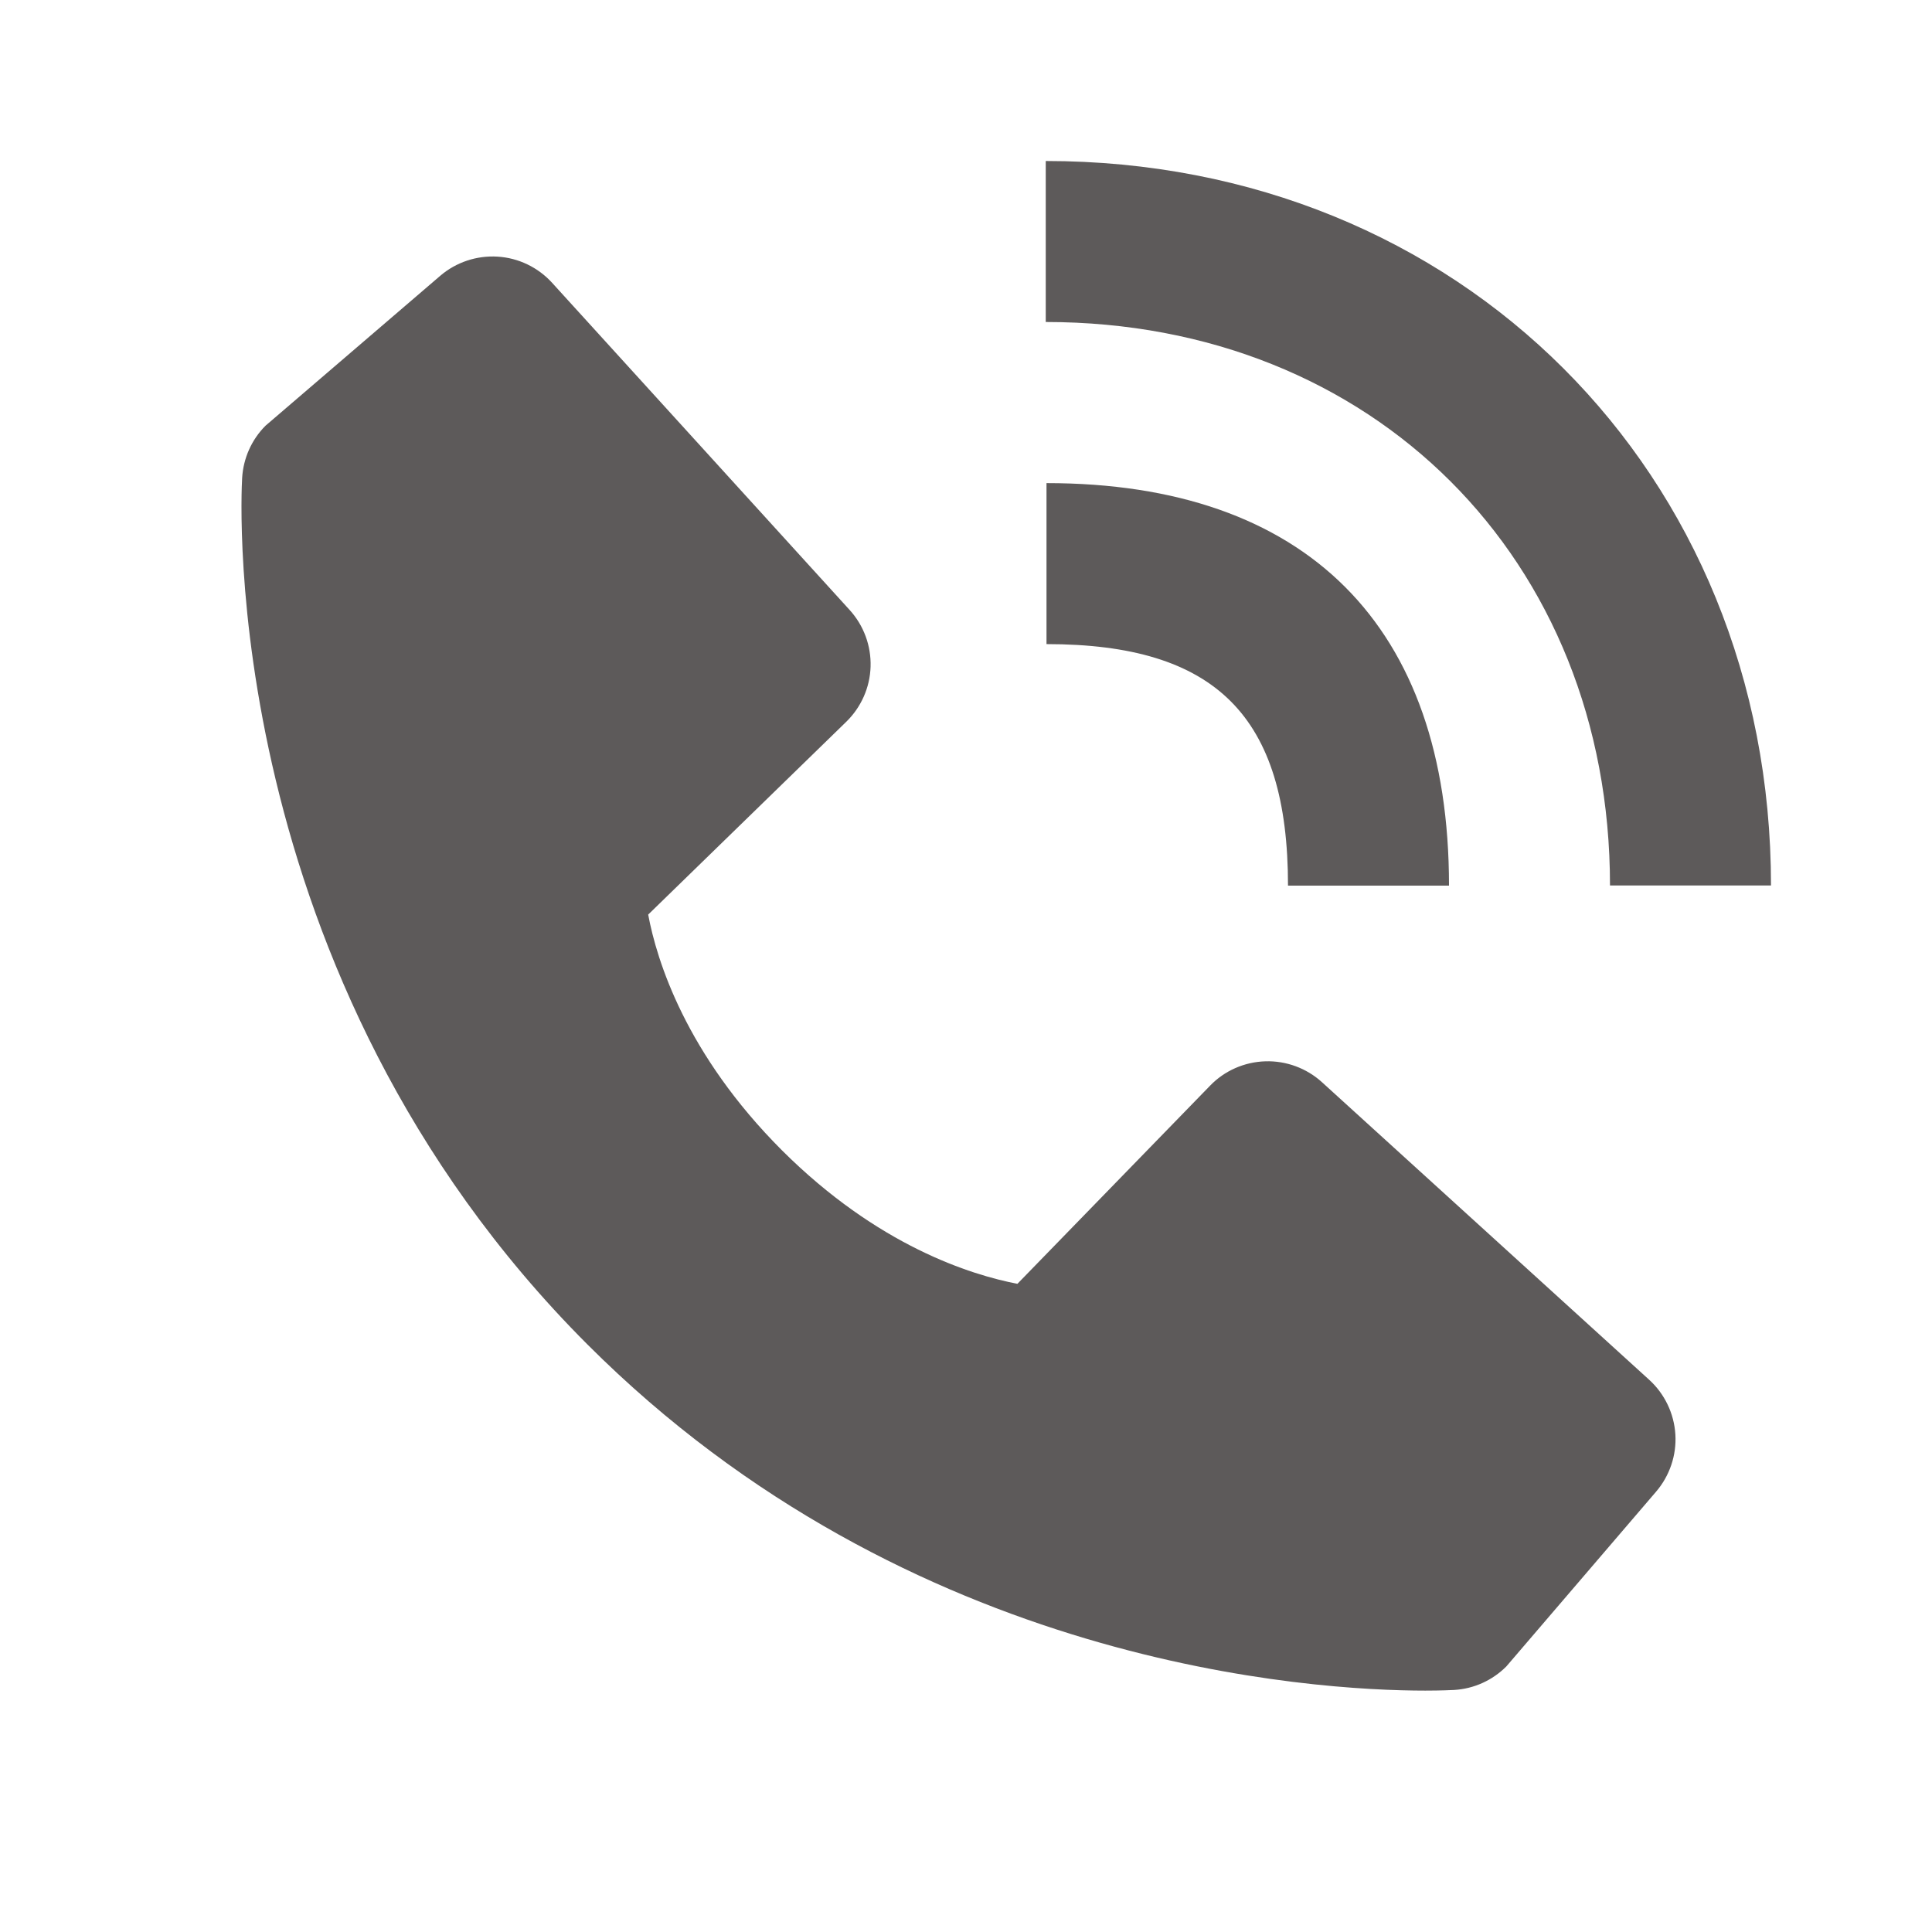
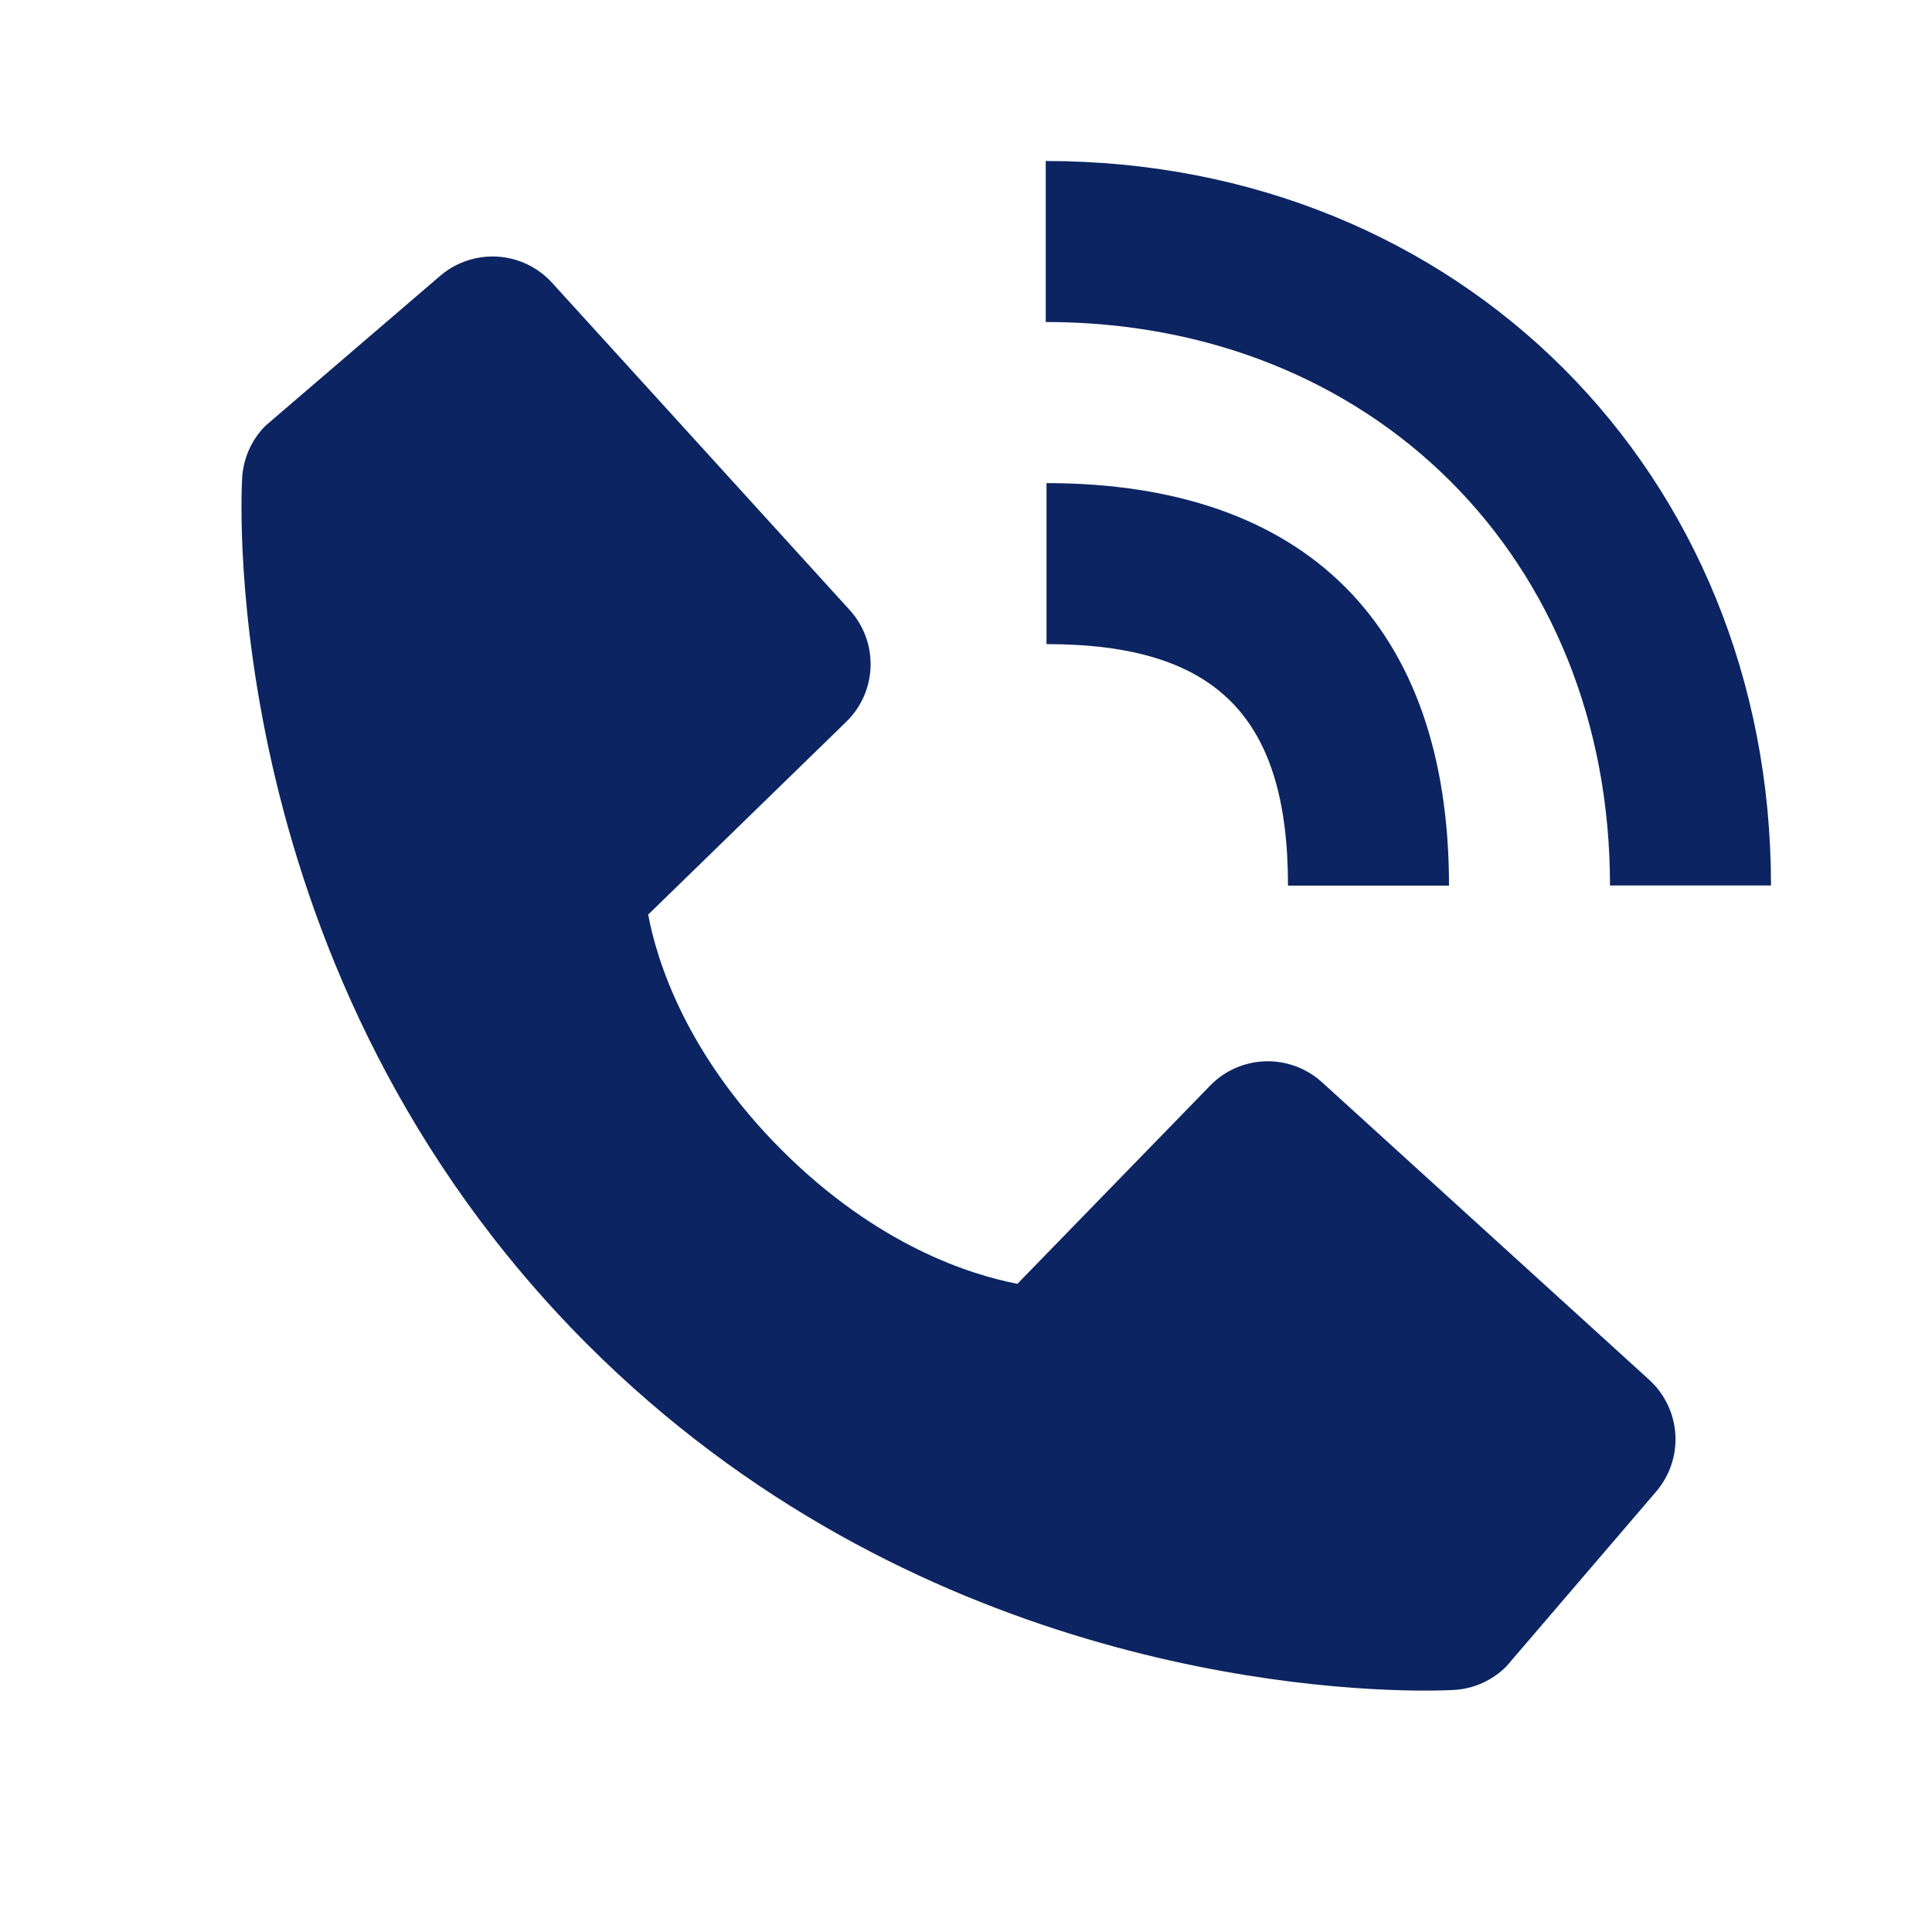
<svg xmlns="http://www.w3.org/2000/svg" width="18" height="18" viewBox="0 0 18 18" fill="none">
-   <path d="M15 8.25H16.5C16.5 4.402 13.595 1.5 9.743 1.5V3C12.789 3 15 5.208 15 8.25Z" fill="#5D5A5A" />
-   <path d="M9.75 6.001C11.328 6.001 12 6.673 12 8.251H13.5C13.5 5.832 12.169 4.501 9.75 4.501V6.001ZM12.317 10.083C12.173 9.952 11.983 9.882 11.789 9.888C11.594 9.894 11.409 9.975 11.274 10.115L9.479 11.961C9.047 11.878 8.178 11.608 7.284 10.716C6.39 9.821 6.119 8.95 6.039 8.521L7.883 6.726C8.023 6.59 8.105 6.406 8.111 6.211C8.117 6.016 8.047 5.827 7.916 5.683L5.144 2.635C5.013 2.491 4.831 2.403 4.636 2.391C4.441 2.379 4.249 2.443 4.101 2.57L2.474 3.966C2.344 4.096 2.267 4.269 2.256 4.453C2.245 4.64 2.03 9.082 5.474 12.527C8.479 15.531 12.242 15.751 13.279 15.751C13.431 15.751 13.524 15.746 13.548 15.745C13.732 15.734 13.904 15.656 14.034 15.526L15.429 13.898C15.556 13.75 15.621 13.558 15.609 13.364C15.597 13.169 15.509 12.986 15.365 12.855L12.317 10.083Z" fill="#5D5A5A" />
+   <path d="M15 8.25H16.5C16.5 4.402 13.595 1.5 9.743 1.5V3C12.789 3 15 5.208 15 8.25Z" fill="#0C2461" />
+   <path d="M9.75 6.001C11.328 6.001 12 6.673 12 8.251H13.5C13.5 5.832 12.169 4.501 9.75 4.501V6.001ZM12.317 10.083C12.173 9.952 11.983 9.882 11.789 9.888C11.594 9.894 11.409 9.975 11.274 10.115L9.479 11.961C9.047 11.878 8.178 11.608 7.284 10.716C6.39 9.821 6.119 8.95 6.039 8.521L7.883 6.726C8.023 6.59 8.105 6.406 8.111 6.211C8.117 6.016 8.047 5.827 7.916 5.683L5.144 2.635C5.013 2.491 4.831 2.403 4.636 2.391C4.441 2.379 4.249 2.443 4.101 2.57L2.474 3.966C2.344 4.096 2.267 4.269 2.256 4.453C2.245 4.64 2.03 9.082 5.474 12.527C8.479 15.531 12.242 15.751 13.279 15.751C13.431 15.751 13.524 15.746 13.548 15.745C13.732 15.734 13.904 15.656 14.034 15.526L15.429 13.898C15.556 13.75 15.621 13.558 15.609 13.364C15.597 13.169 15.509 12.986 15.365 12.855L12.317 10.083Z" fill="#0C2461" />
</svg>
